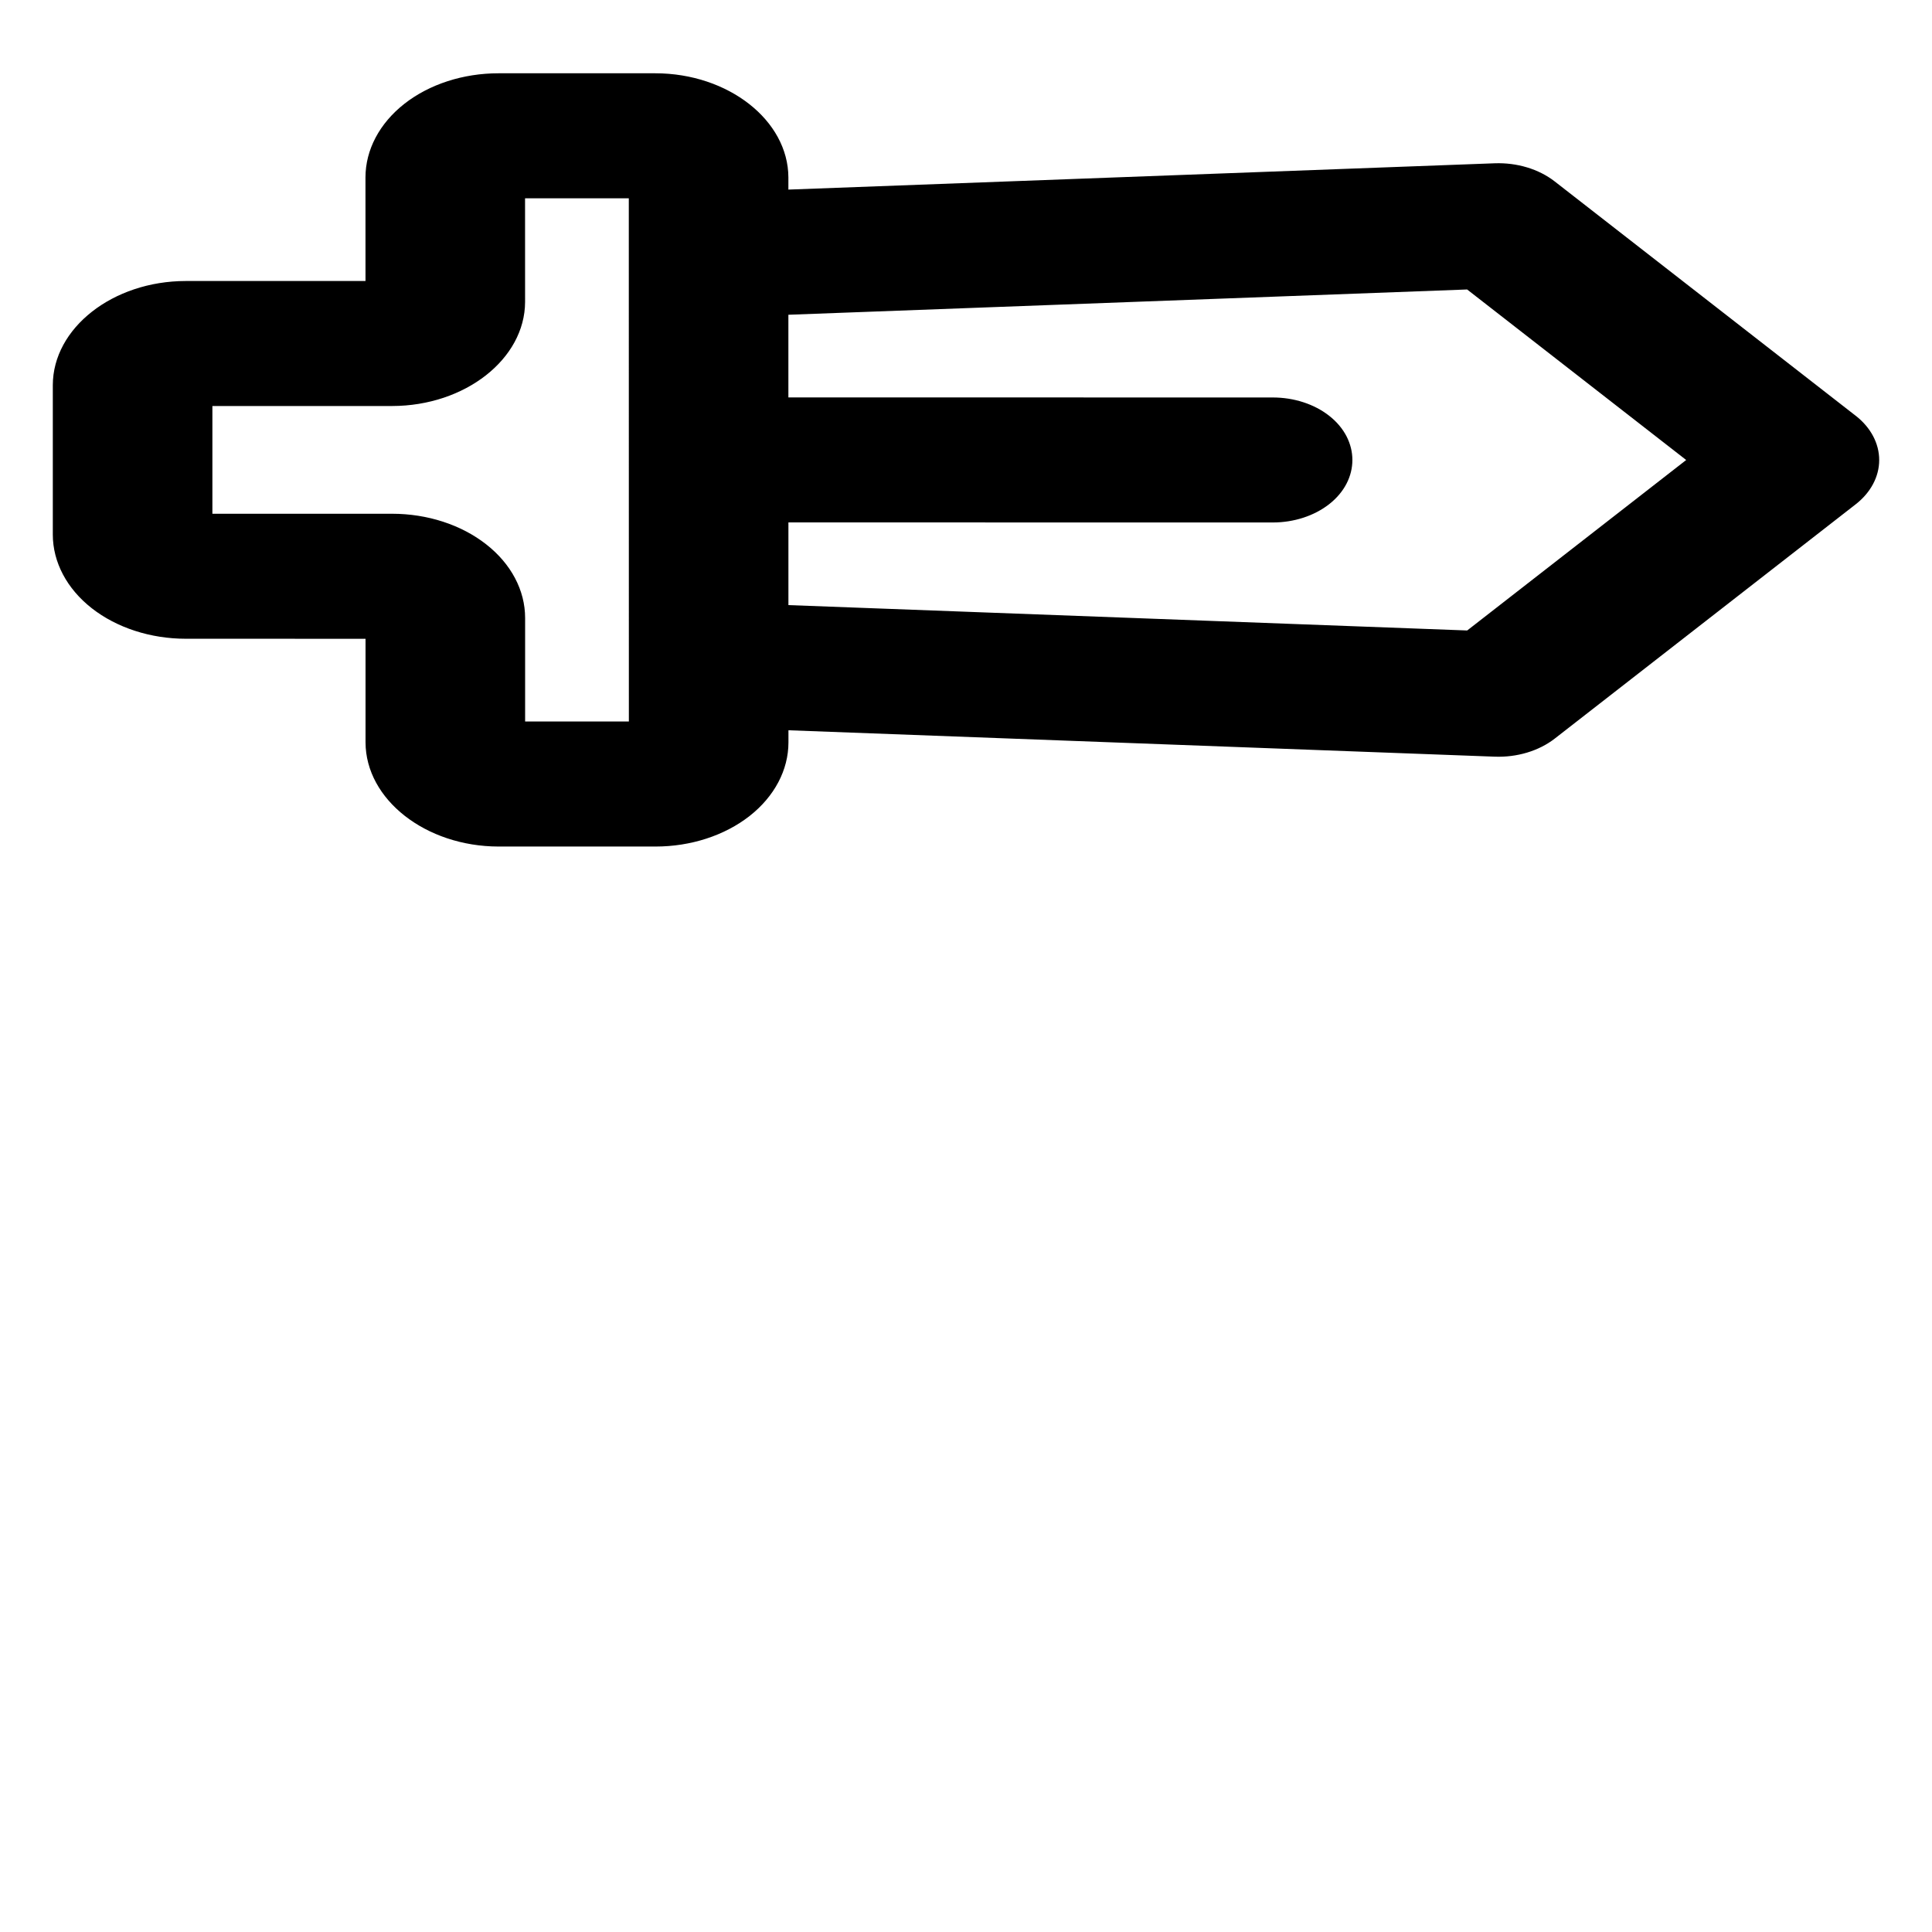
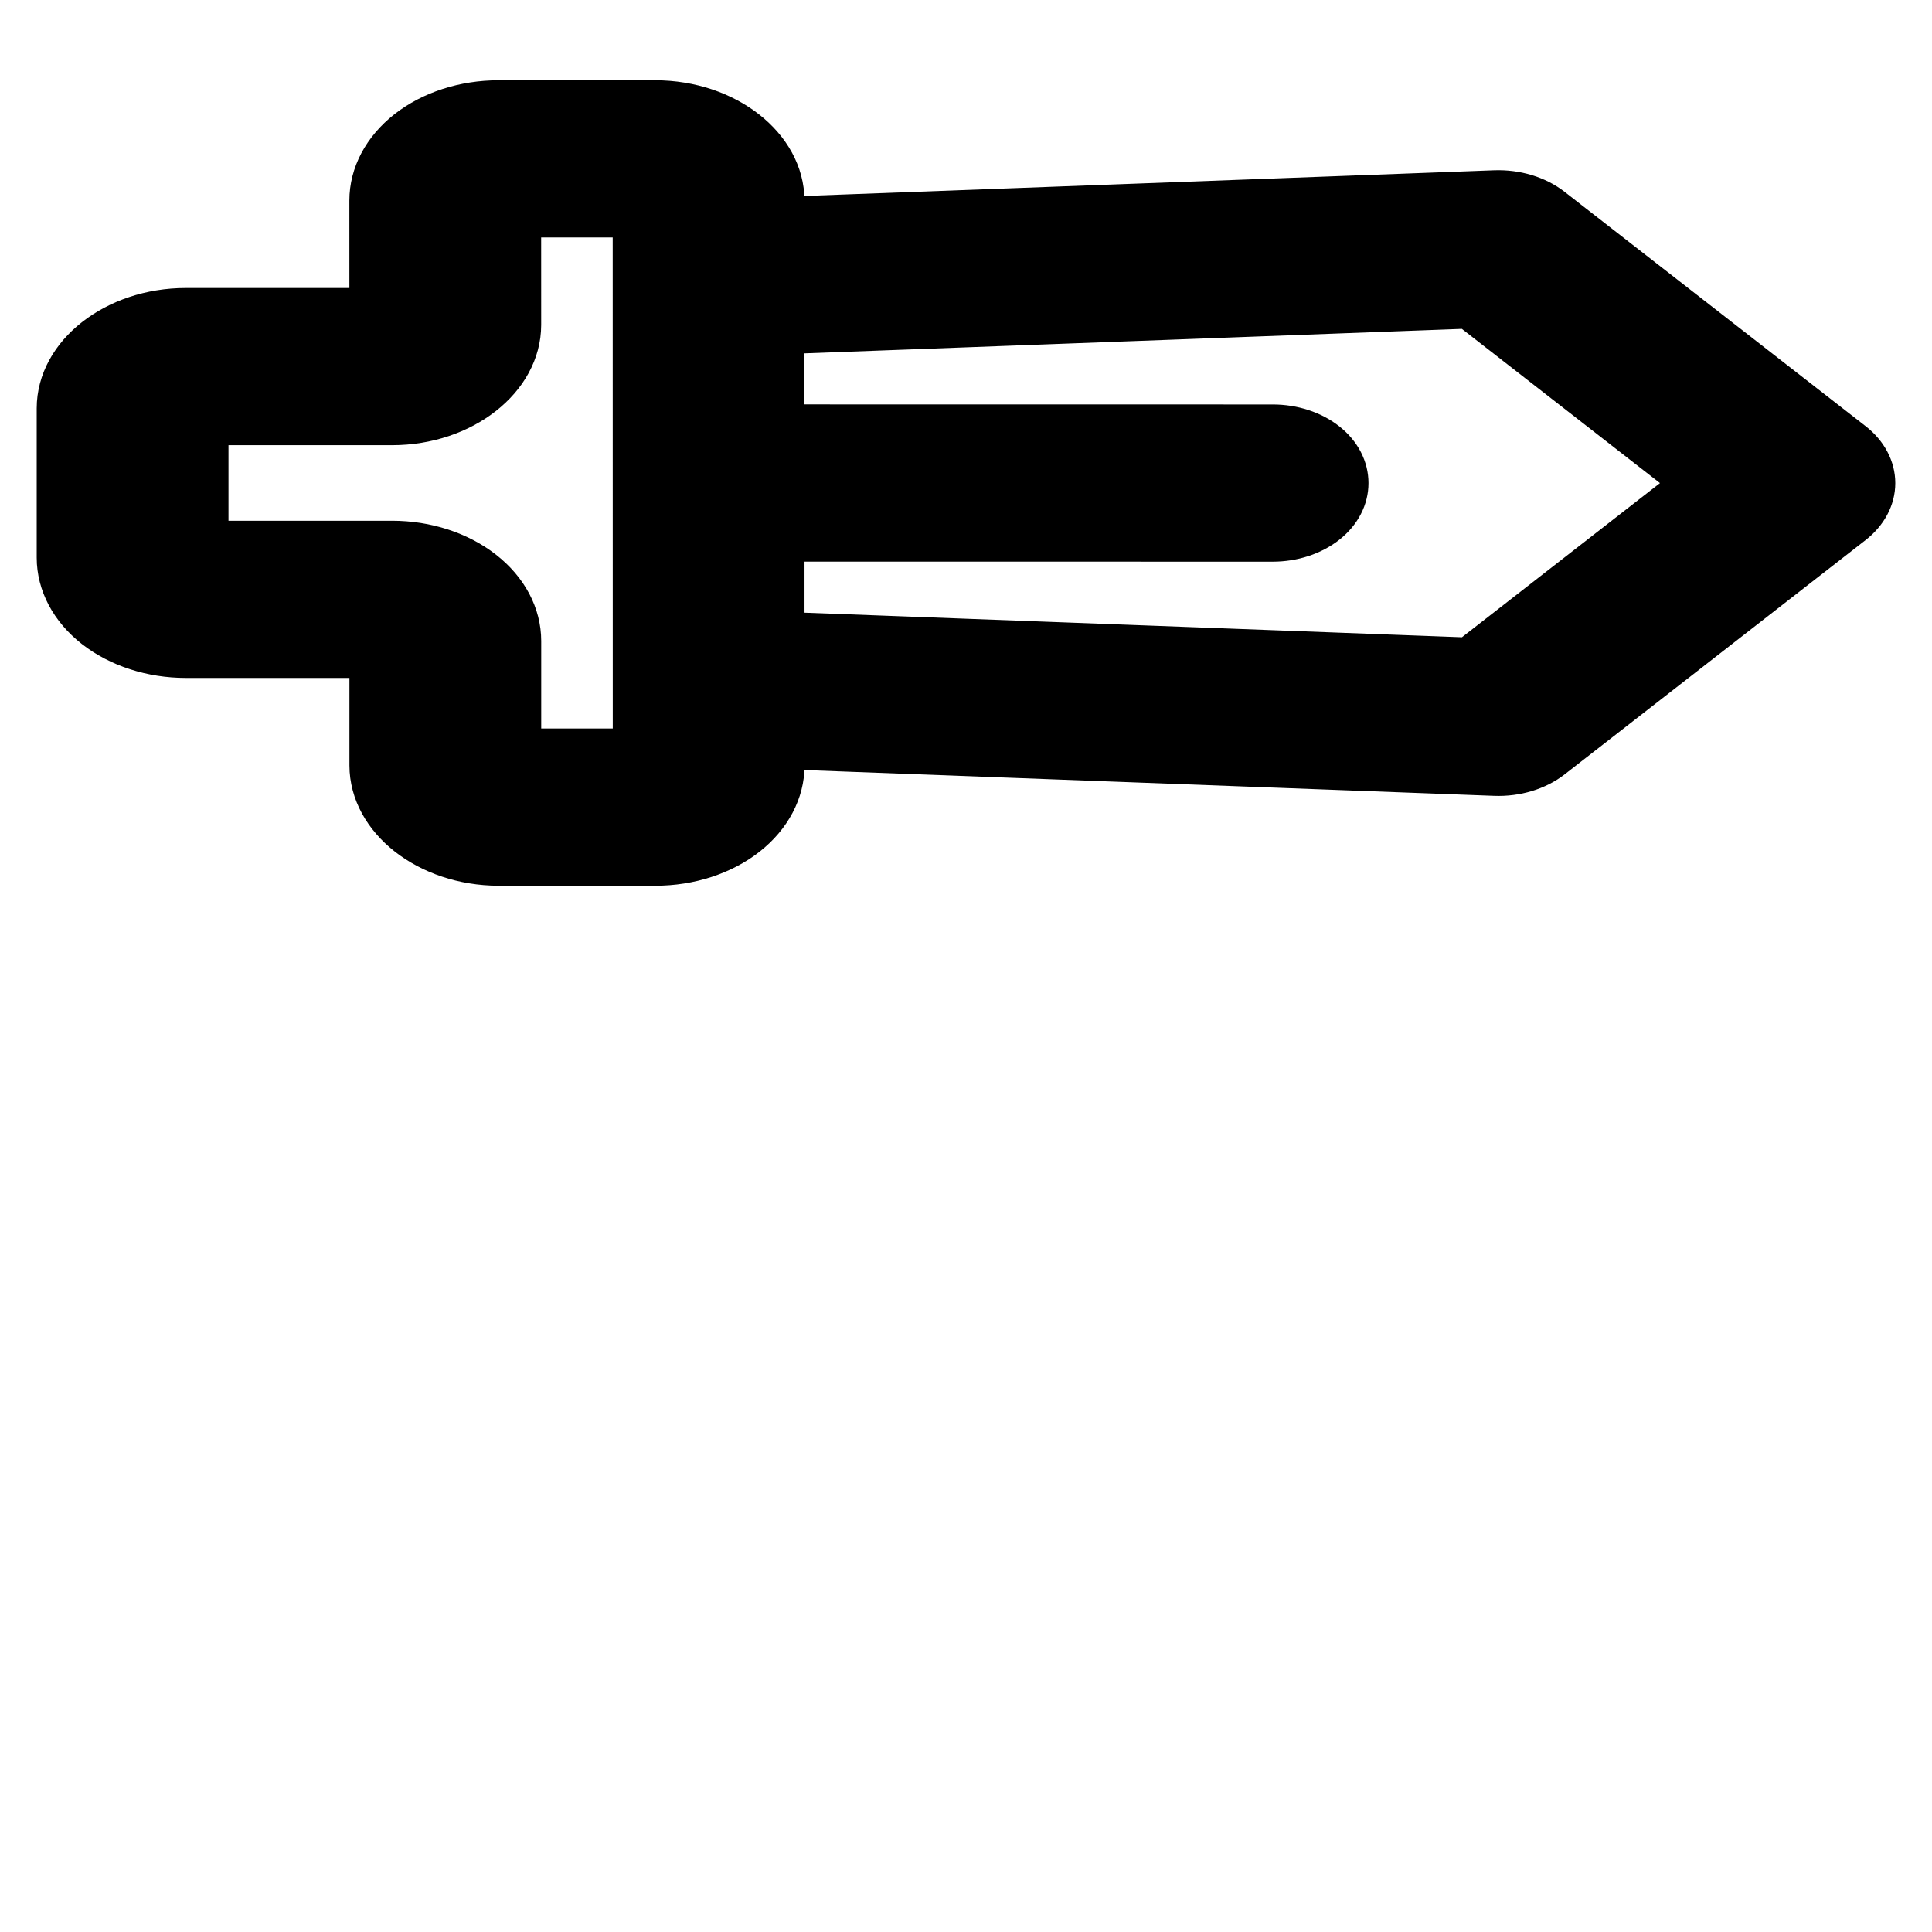
- <svg xmlns="http://www.w3.org/2000/svg" width="100%" height="100%" viewBox="0 0 60 60" version="1.1" xml:space="preserve" style="fill-rule:evenodd;clip-rule:evenodd;stroke-linejoin:round;stroke-miterlimit:2;">
-   <path d="M58.36,14.287C58.36,13.771 58.098,13.278 57.634,12.914L57.628,12.91L48.282,5.634C47.789,5.25 47.112,5.046 46.418,5.071L24.484,5.888L24.484,5.511C24.479,3.738 22.617,2.278 20.353,2.276L15.48,2.276C14.385,2.276 13.334,2.616 12.559,3.223C11.786,3.83 11.35,4.653 11.35,5.511L11.351,8.727L5.77,8.727C3.505,8.728 1.643,10.187 1.64,11.962L1.64,16.602C1.641,17.459 2.076,18.283 2.851,18.89C3.625,19.496 4.677,19.837 5.771,19.837L11.352,19.838L11.352,23.054C11.356,24.828 13.219,26.287 15.483,26.29L20.355,26.29C21.451,26.291 22.502,25.949 23.277,25.343C24.05,24.737 24.486,23.913 24.486,23.055L24.486,22.679L46.42,23.499C47.114,23.525 47.791,23.321 48.285,22.937L57.628,15.663C58.096,15.299 58.36,14.803 58.36,14.287ZM16.308,22.407L16.308,19.191C16.308,18.333 15.873,17.51 15.098,16.904C14.324,16.297 13.273,15.955 12.178,15.955L6.596,15.955L6.596,12.609L12.178,12.609C14.442,12.607 16.304,11.148 16.307,9.374L16.306,6.158L19.528,6.158L19.53,22.407L16.308,22.407ZM45.565,19.58L24.485,18.792L24.485,16.224L39.528,16.226C40.184,16.226 40.814,16.021 41.279,15.657C42.24,14.905 42.24,13.665 41.278,12.912C40.814,12.548 40.184,12.344 39.528,12.344L24.484,12.342L24.484,9.775L45.563,8.99L52.366,14.286L45.565,19.58Z" style="fill:#000000;fill-rule:nonzero;" />
+ <svg xmlns="http://www.w3.org/2000/svg" width="100%" height="100%" viewBox="0 0 60 60" version="1.1">
+   <path d="M58.36,15.004C58.36,14.488 58.098,13.995 57.634,13.631L57.628,13.627L48.282,6.351C47.789,5.967 47.112,5.763 46.418,5.788L24.484,6.605L24.484,6.228C24.479,4.455 22.617,2.995 20.353,2.993L15.48,2.993C14.385,2.993 13.334,3.333 12.559,3.94C11.786,4.547 11.35,5.37 11.35,6.228L11.351,9.444L5.77,9.444C3.505,9.445 1.643,10.904 1.64,12.679L1.64,17.319C1.641,18.176 2.076,19 2.851,19.607C3.625,20.213 4.677,20.554 5.771,20.554L11.352,20.555L11.352,23.771C11.356,25.545 13.219,27.004 15.483,27.007L20.355,27.007C21.451,27.008 22.502,26.666 23.277,26.06C24.05,25.454 24.486,24.63 24.486,23.772L24.486,23.396L46.42,24.216C47.114,24.242 47.791,24.038 48.285,23.654L57.628,16.38C58.096,16.016 58.36,15.52 58.36,15.004ZM16.308,23.124L16.308,19.908C16.308,19.05 15.873,18.227 15.098,17.621C14.324,17.014 13.273,16.672 12.178,16.672L6.596,16.672L6.596,13.326L12.178,13.326C14.442,13.324 16.304,11.865 16.307,10.091L16.306,6.875L19.528,6.875L19.53,23.124L16.308,23.124ZM45.565,20.297L24.485,19.509L24.485,16.941L39.528,16.943C40.184,16.943 40.814,16.738 41.279,16.374C42.24,15.622 42.24,14.382 41.278,13.629C40.814,13.265 40.184,13.061 39.528,13.061L24.484,13.059L24.484,10.492L45.563,9.707L52.366,15.003L45.565,20.297Z" style="stroke:#000;fill:#000000;" />
</svg>
